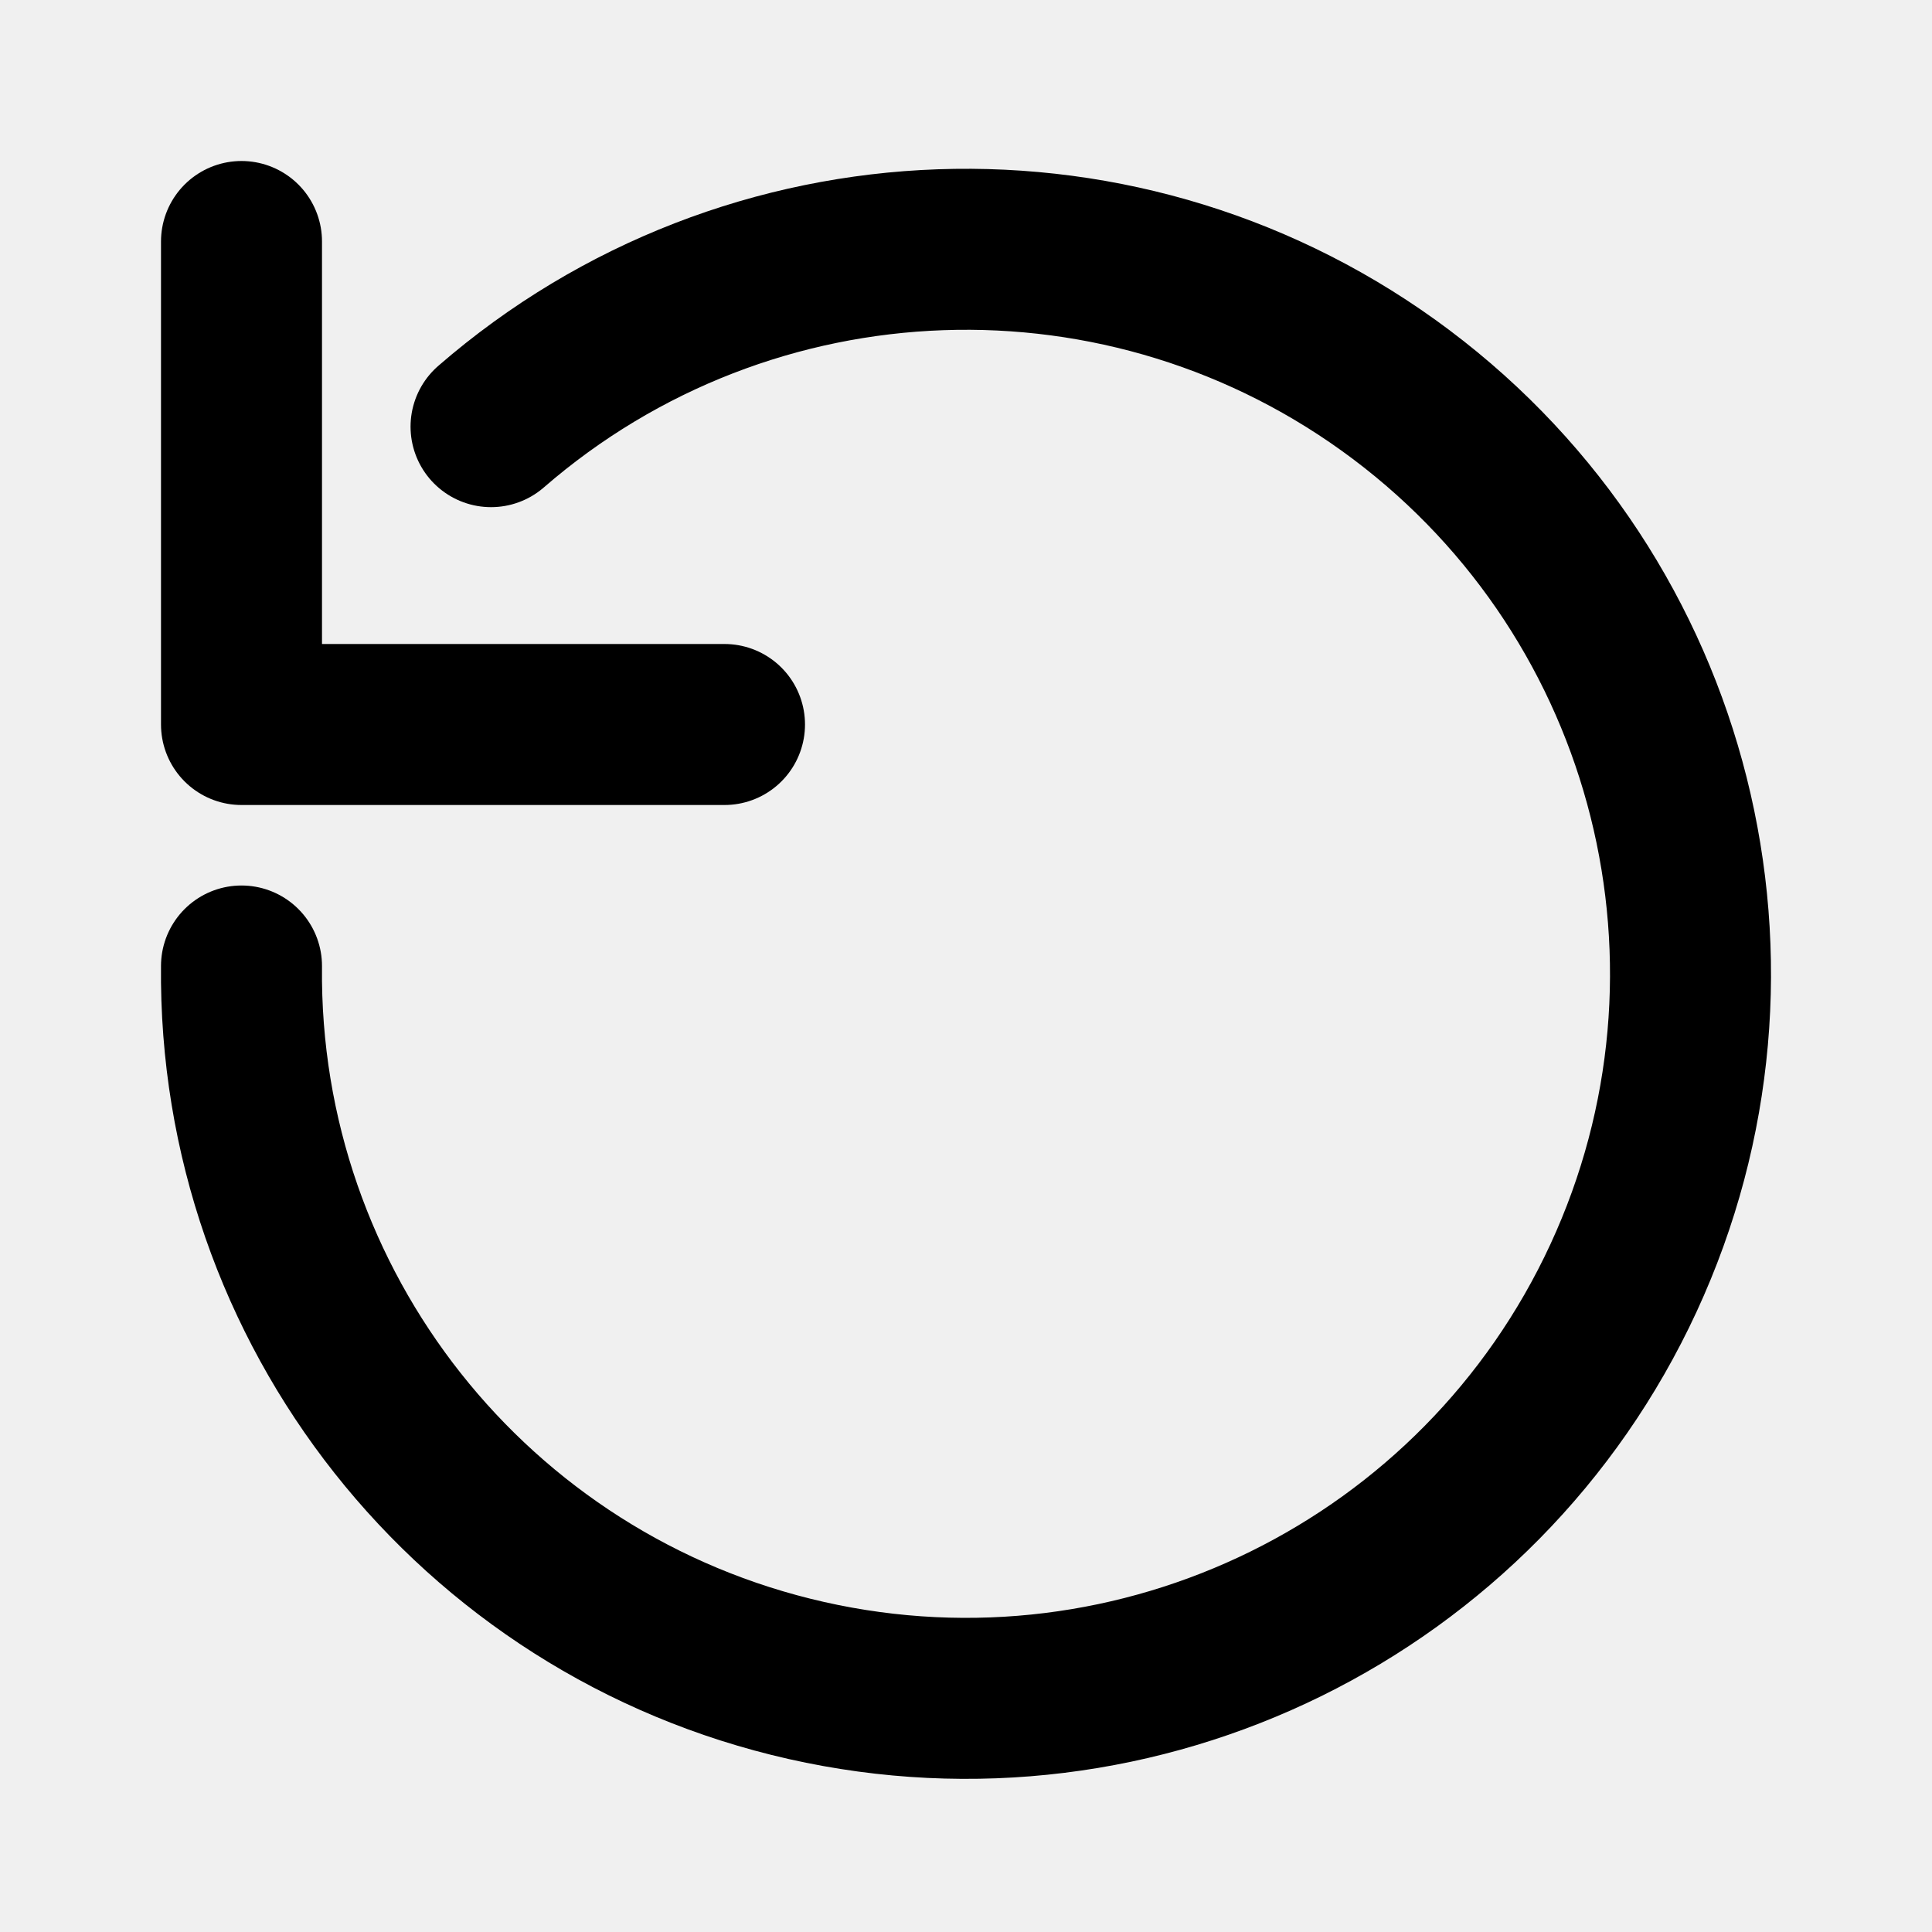
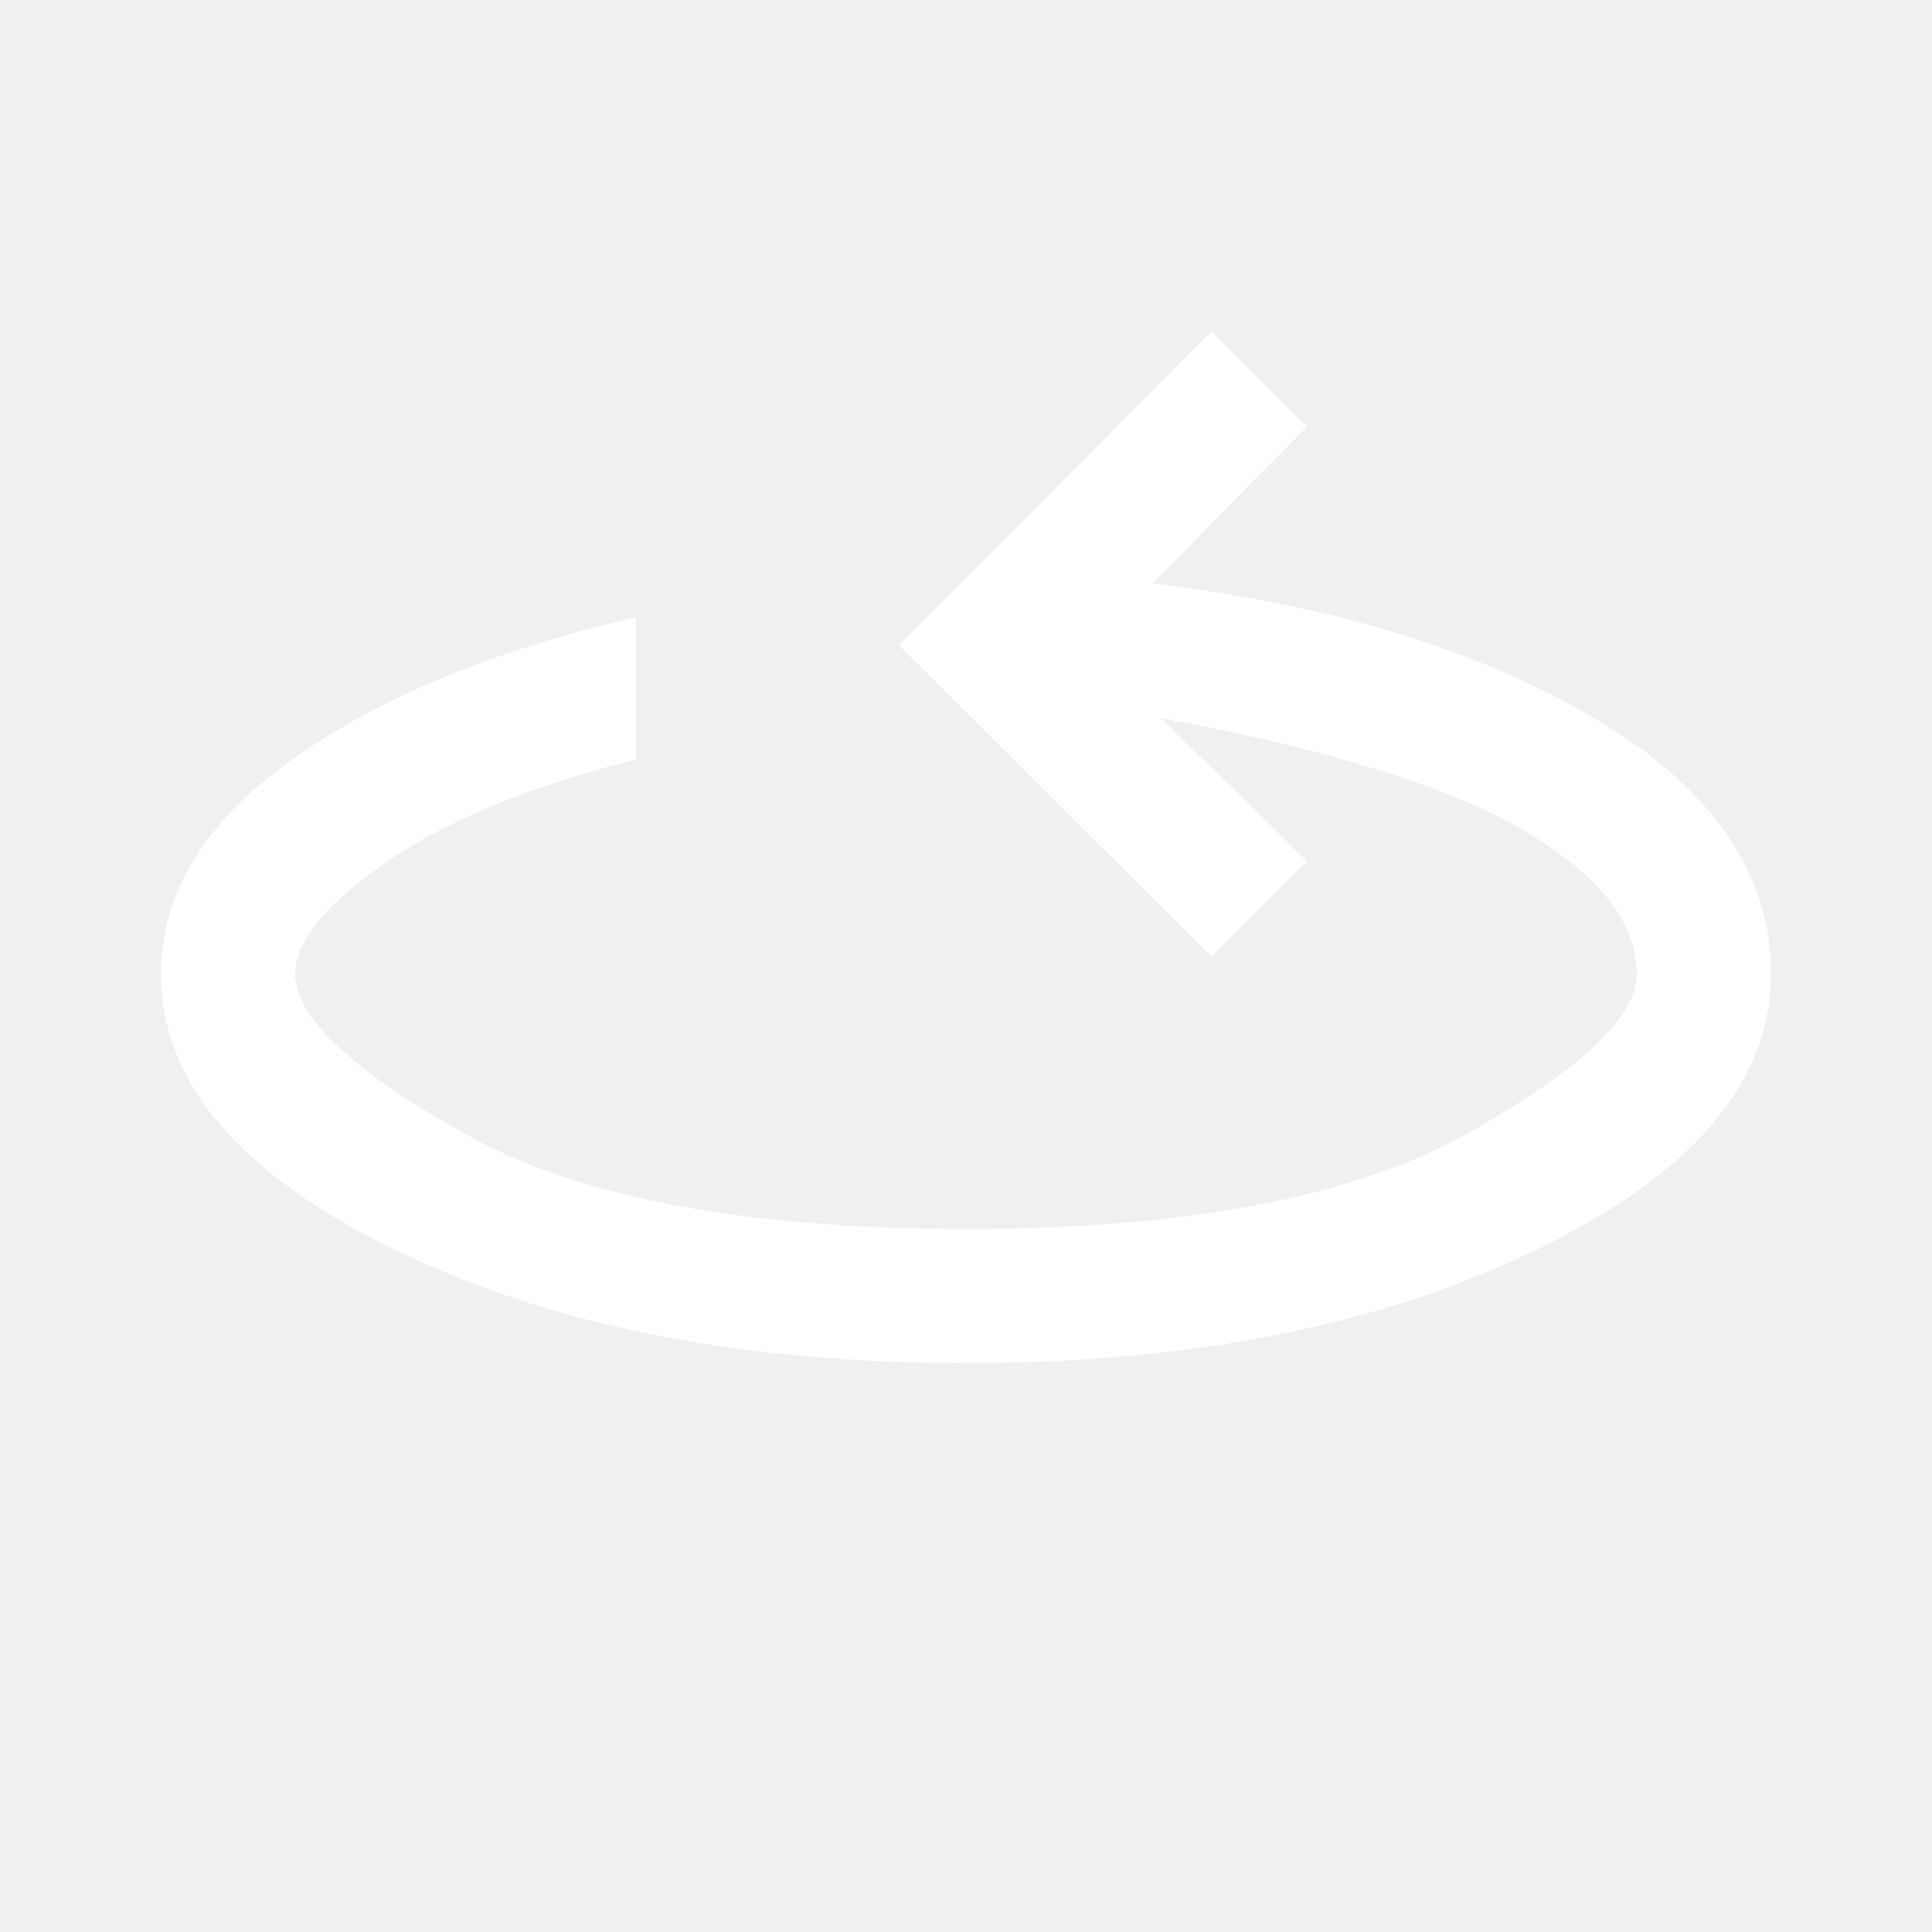
- <svg xmlns="http://www.w3.org/2000/svg" viewBox="0 0 24 24" fill="none" stroke="currentColor" stroke-width="2" stroke-linecap="round" stroke-linejoin="round">
-   <path d="M3 12a9 9 0 1 0 3.1-6.7" />
-   <path d="M3 3v6h6" />
+ <svg xmlns="http://www.w3.org/2000/svg" height="40px" viewBox="0 -960 960 960" width="40px" fill="#ffffff">
+   <path transform="translate(960,-960) scale(-1,-1)" d="M358-164.67 310.67-212l76.66-78Q254-305.67 167-357.33 80-409 80-484q0-80.33 116.17-136.83 116.16-56.5 283.83-56.5 168.33 0 284.17 56.5Q880-564.33 880-484q0 60-64.83 106.33-64.84 46.34-171.17 71v-70.66q79-20 124.17-51.17 45.16-31.17 45.16-55.5 0-32-84.16-79.33Q645-610.67 480-610.67q-164.33 0-248.83 47.34-84.5 47.33-84.5 79.33 0 38 55.33 70.83 55.33 32.84 181.33 56.5L310.67-428 358-475.33l155.33 154.66-155.33 156Z" />
</svg>
